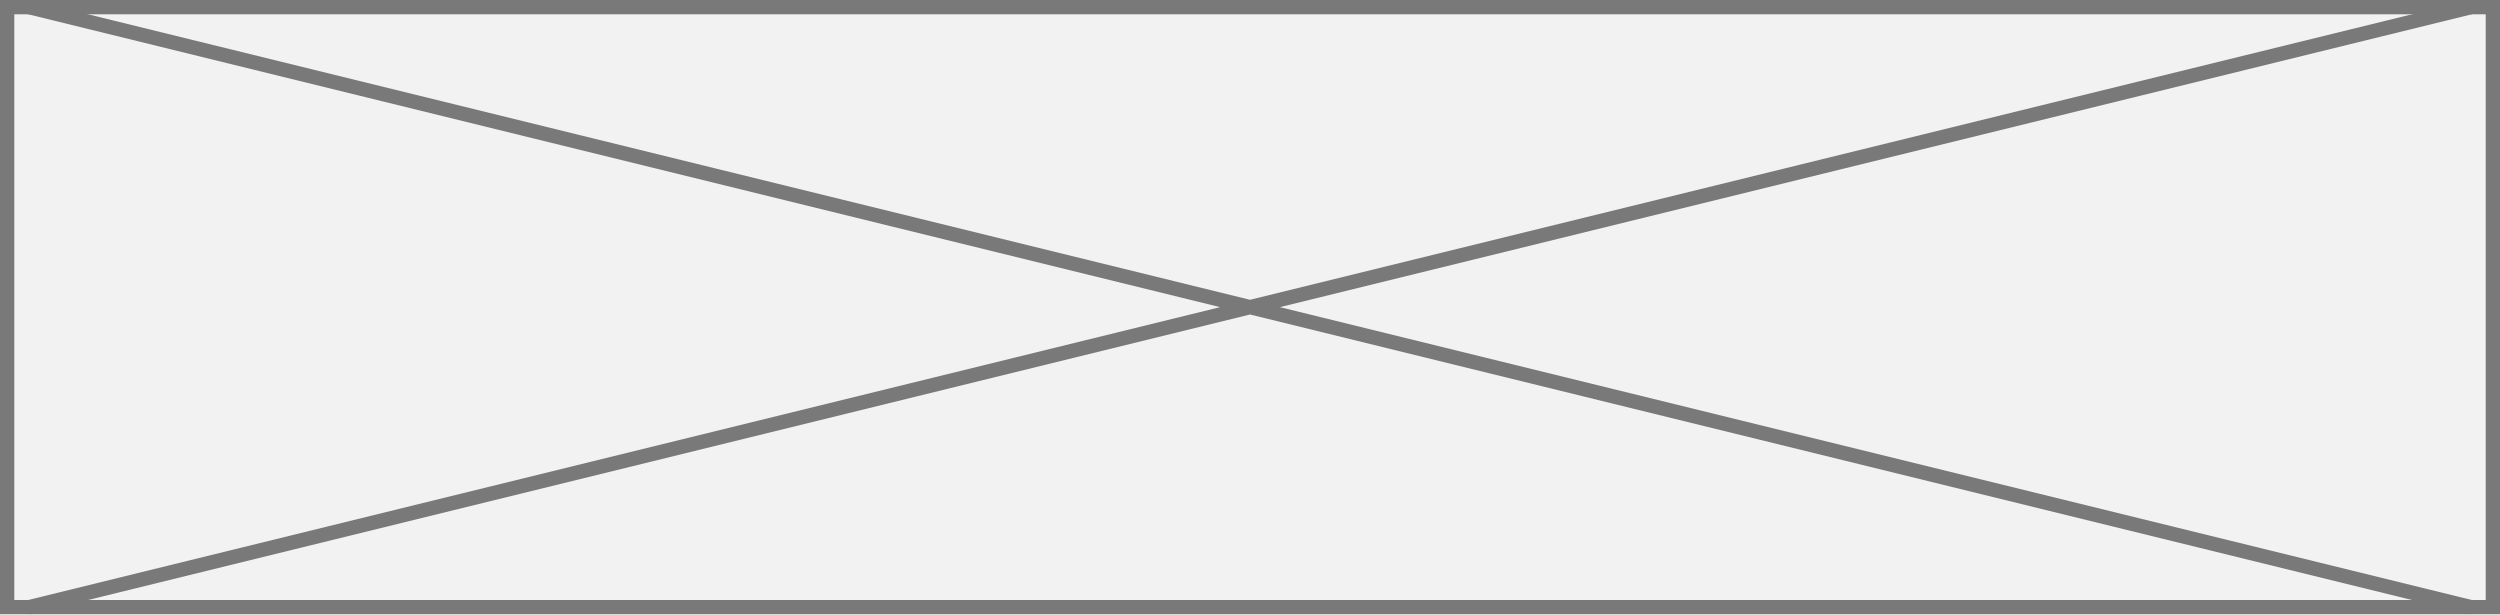
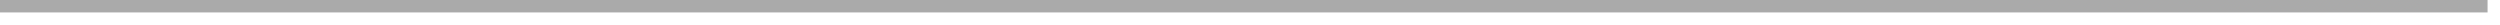
- <svg xmlns="http://www.w3.org/2000/svg" version="1.1" width="175px" height="43px">
-   <g transform="matrix(1 0 0 1 -195 -221 )">
-     <path d="M 195.5 221.5  L 369.5 221.5  L 369.5 263.5  L 195.5 263.5  L 195.5 221.5  Z " fill-rule="nonzero" fill="#f2f2f2" stroke="none" />
-     <path d="M 195.5 221.5  L 369.5 221.5  L 369.5 263.5  L 195.5 263.5  L 195.5 221.5  Z " stroke-width="1" stroke="#797979" fill="none" />
-     <path d="M 196.976 221.486  L 368.024 263.514  M 368.024 221.486  L 196.976 263.514  " stroke-width="1" stroke="#797979" fill="none" />
+ <svg xmlns="http://www.w3.org/2000/svg" version="1.1" width="201px" height="2px">
+   <g transform="matrix(1 0 0 1 -100 -423 )">
+     <path d="M 100 423.5  L 300 423.5  " stroke-width="1" stroke="#aaaaaa" fill="none" />
  </g>
</svg>
